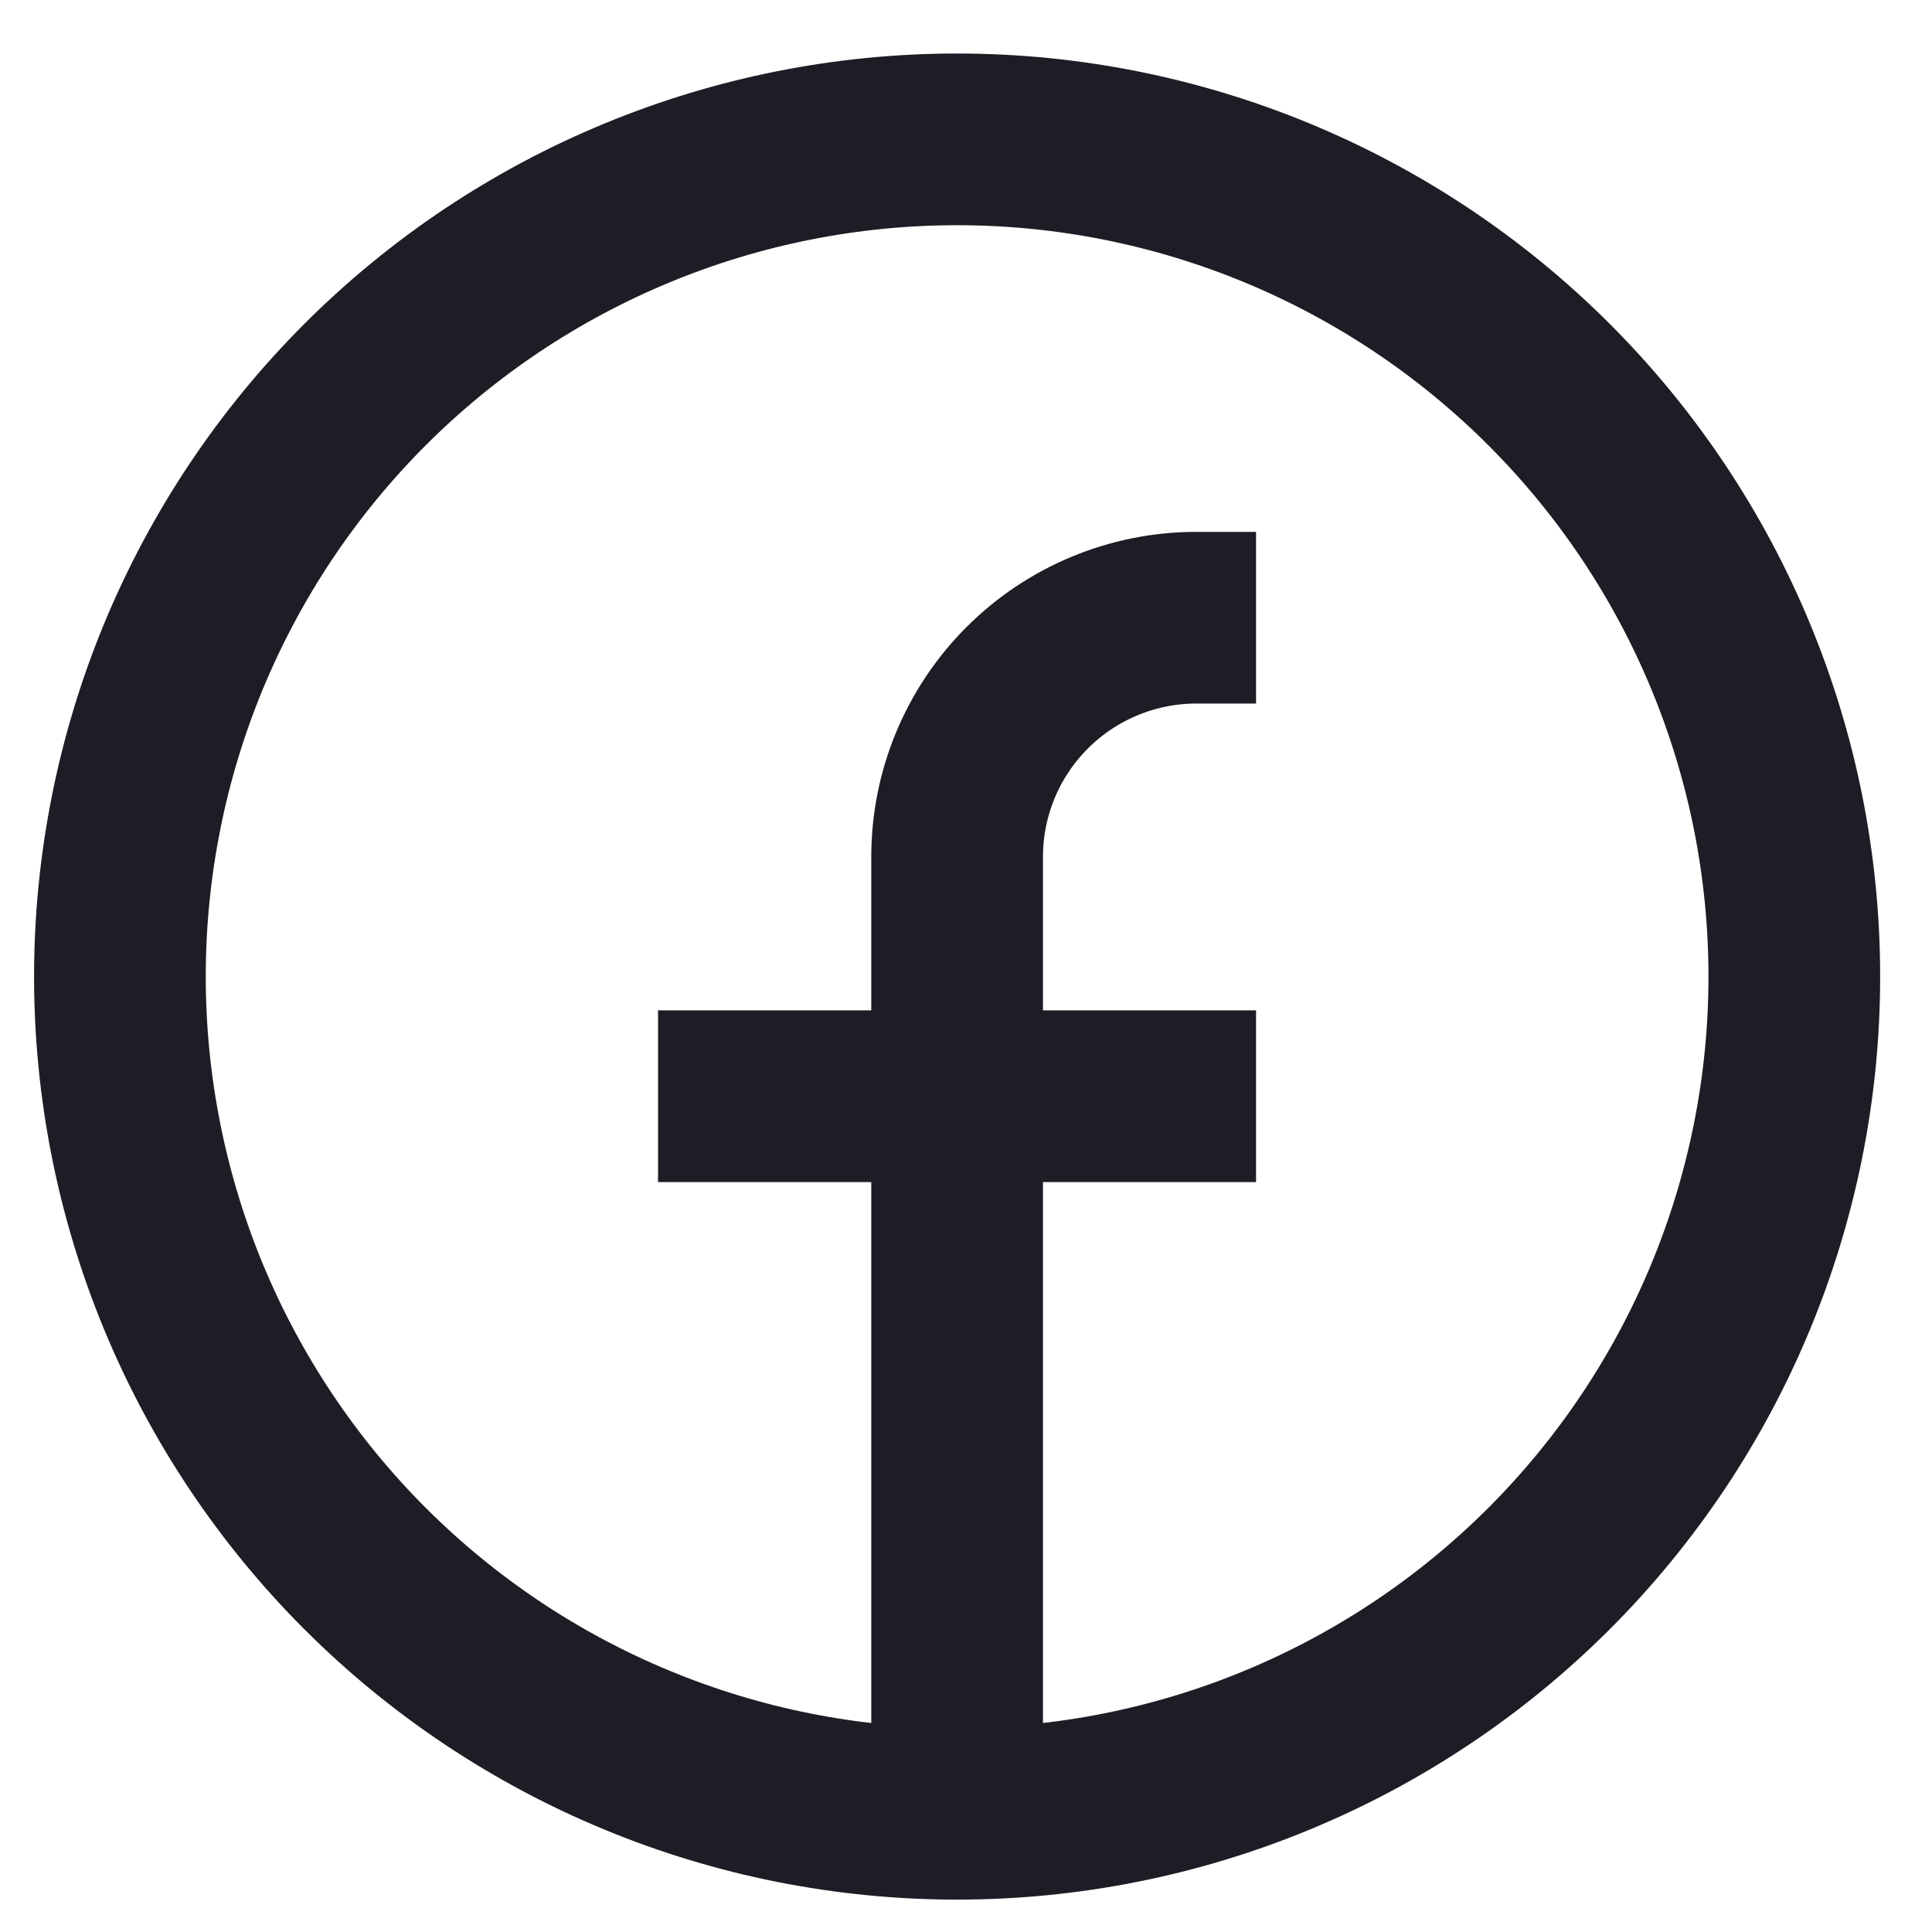
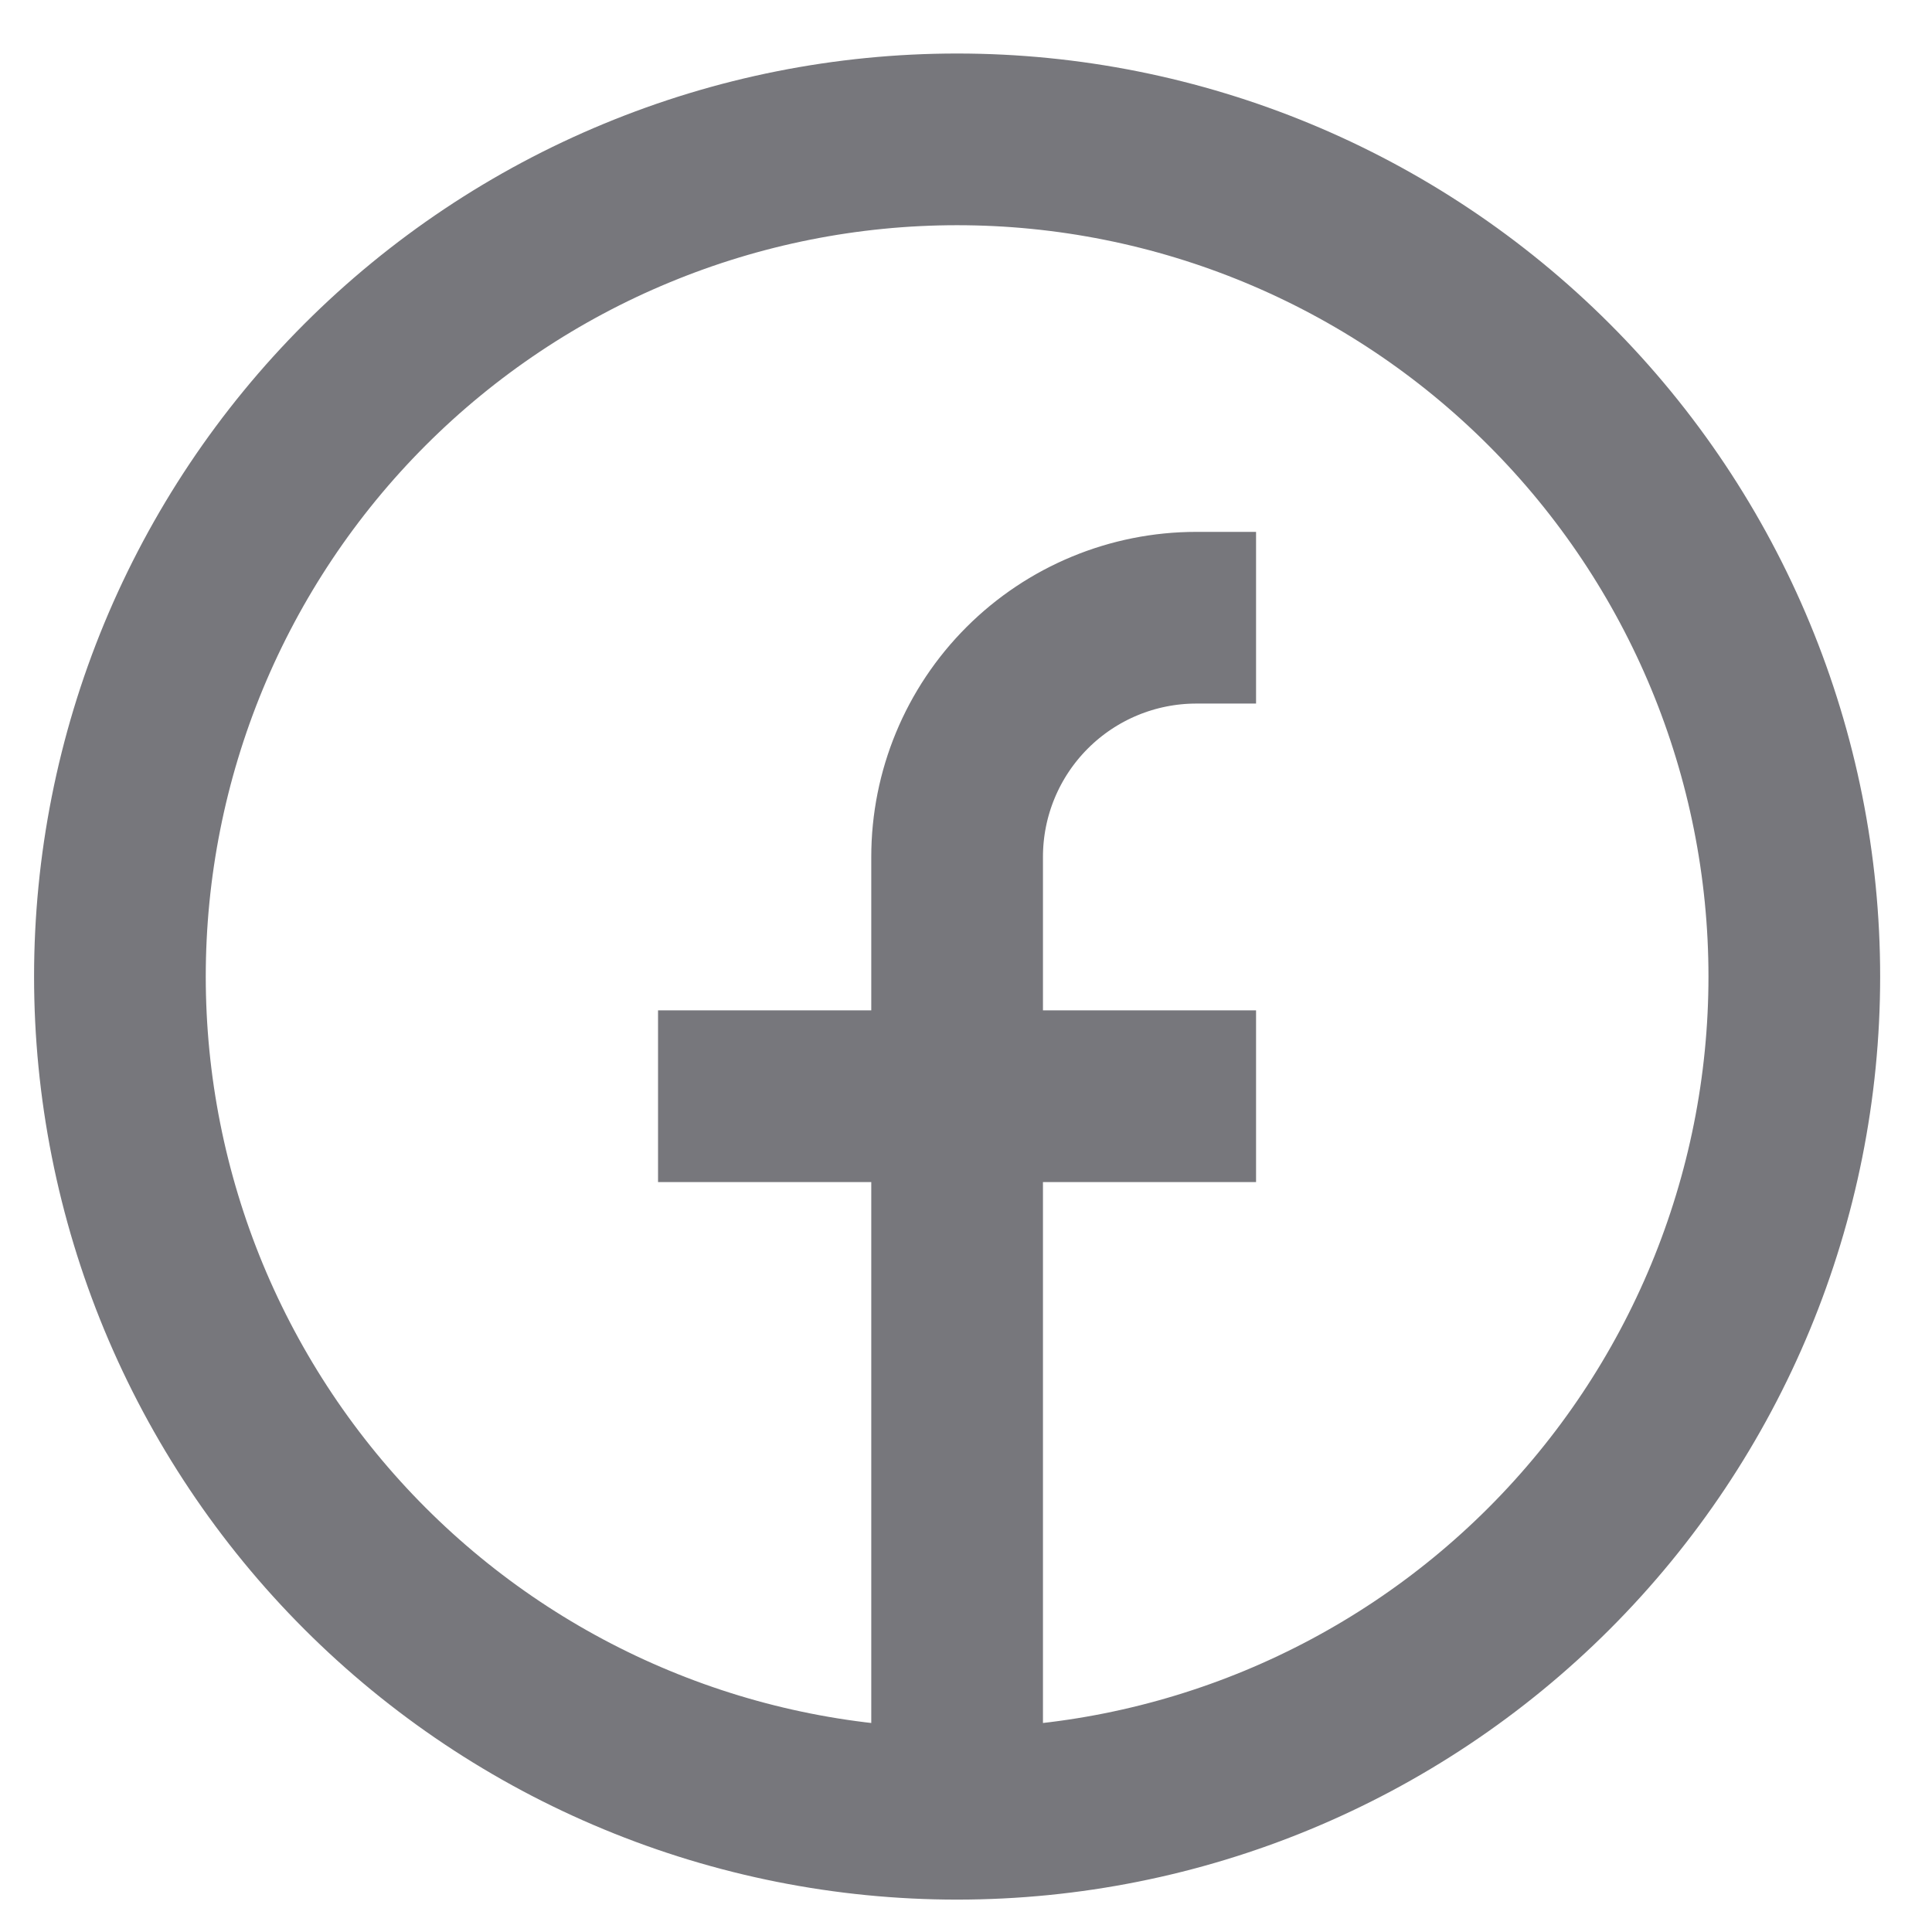
<svg xmlns="http://www.w3.org/2000/svg" fill="none" viewBox="0 0 15 15" height="15" width="15">
-   <path stroke-width="1.333" stroke="#1D1D25" d="M7.431 14.082C6.577 14.082 5.732 13.914 4.943 13.587C4.155 13.261 3.438 12.782 2.834 12.178C2.231 11.575 1.752 10.858 1.425 10.069C1.099 9.281 0.931 8.436 0.931 7.582C0.931 6.728 1.099 5.883 1.425 5.095C1.752 4.306 2.231 3.589 2.834 2.986C3.438 2.382 4.155 1.903 4.943 1.577C5.732 1.25 6.577 1.082 7.431 1.082C9.155 1.082 10.808 1.767 12.027 2.986C13.246 4.205 13.931 5.858 13.931 7.582C13.931 9.306 13.246 10.959 12.027 12.178C10.808 13.397 9.155 14.082 7.431 14.082ZM7.431 14.082V6.653C7.431 6.161 7.626 5.689 7.975 5.34C8.323 4.992 8.795 4.796 9.288 4.796H9.752M5.109 8.511H9.752" />
+   <path stroke-width="1.333" stroke="#77777C" d="M7.431 14.082C6.577 14.082 5.732 13.914 4.943 13.587C4.155 13.261 3.438 12.782 2.834 12.178C2.231 11.575 1.752 10.858 1.425 10.069C1.099 9.281 0.931 8.436 0.931 7.582C0.931 6.728 1.099 5.883 1.425 5.095C1.752 4.306 2.231 3.589 2.834 2.986C3.438 2.382 4.155 1.903 4.943 1.577C5.732 1.25 6.577 1.082 7.431 1.082C9.155 1.082 10.808 1.767 12.027 2.986C13.246 4.205 13.931 5.858 13.931 7.582C13.931 9.306 13.246 10.959 12.027 12.178C10.808 13.397 9.155 14.082 7.431 14.082ZM7.431 14.082V6.653C7.431 6.161 7.626 5.689 7.975 5.34C8.323 4.992 8.795 4.796 9.288 4.796H9.752M5.109 8.511H9.752" />
</svg>
